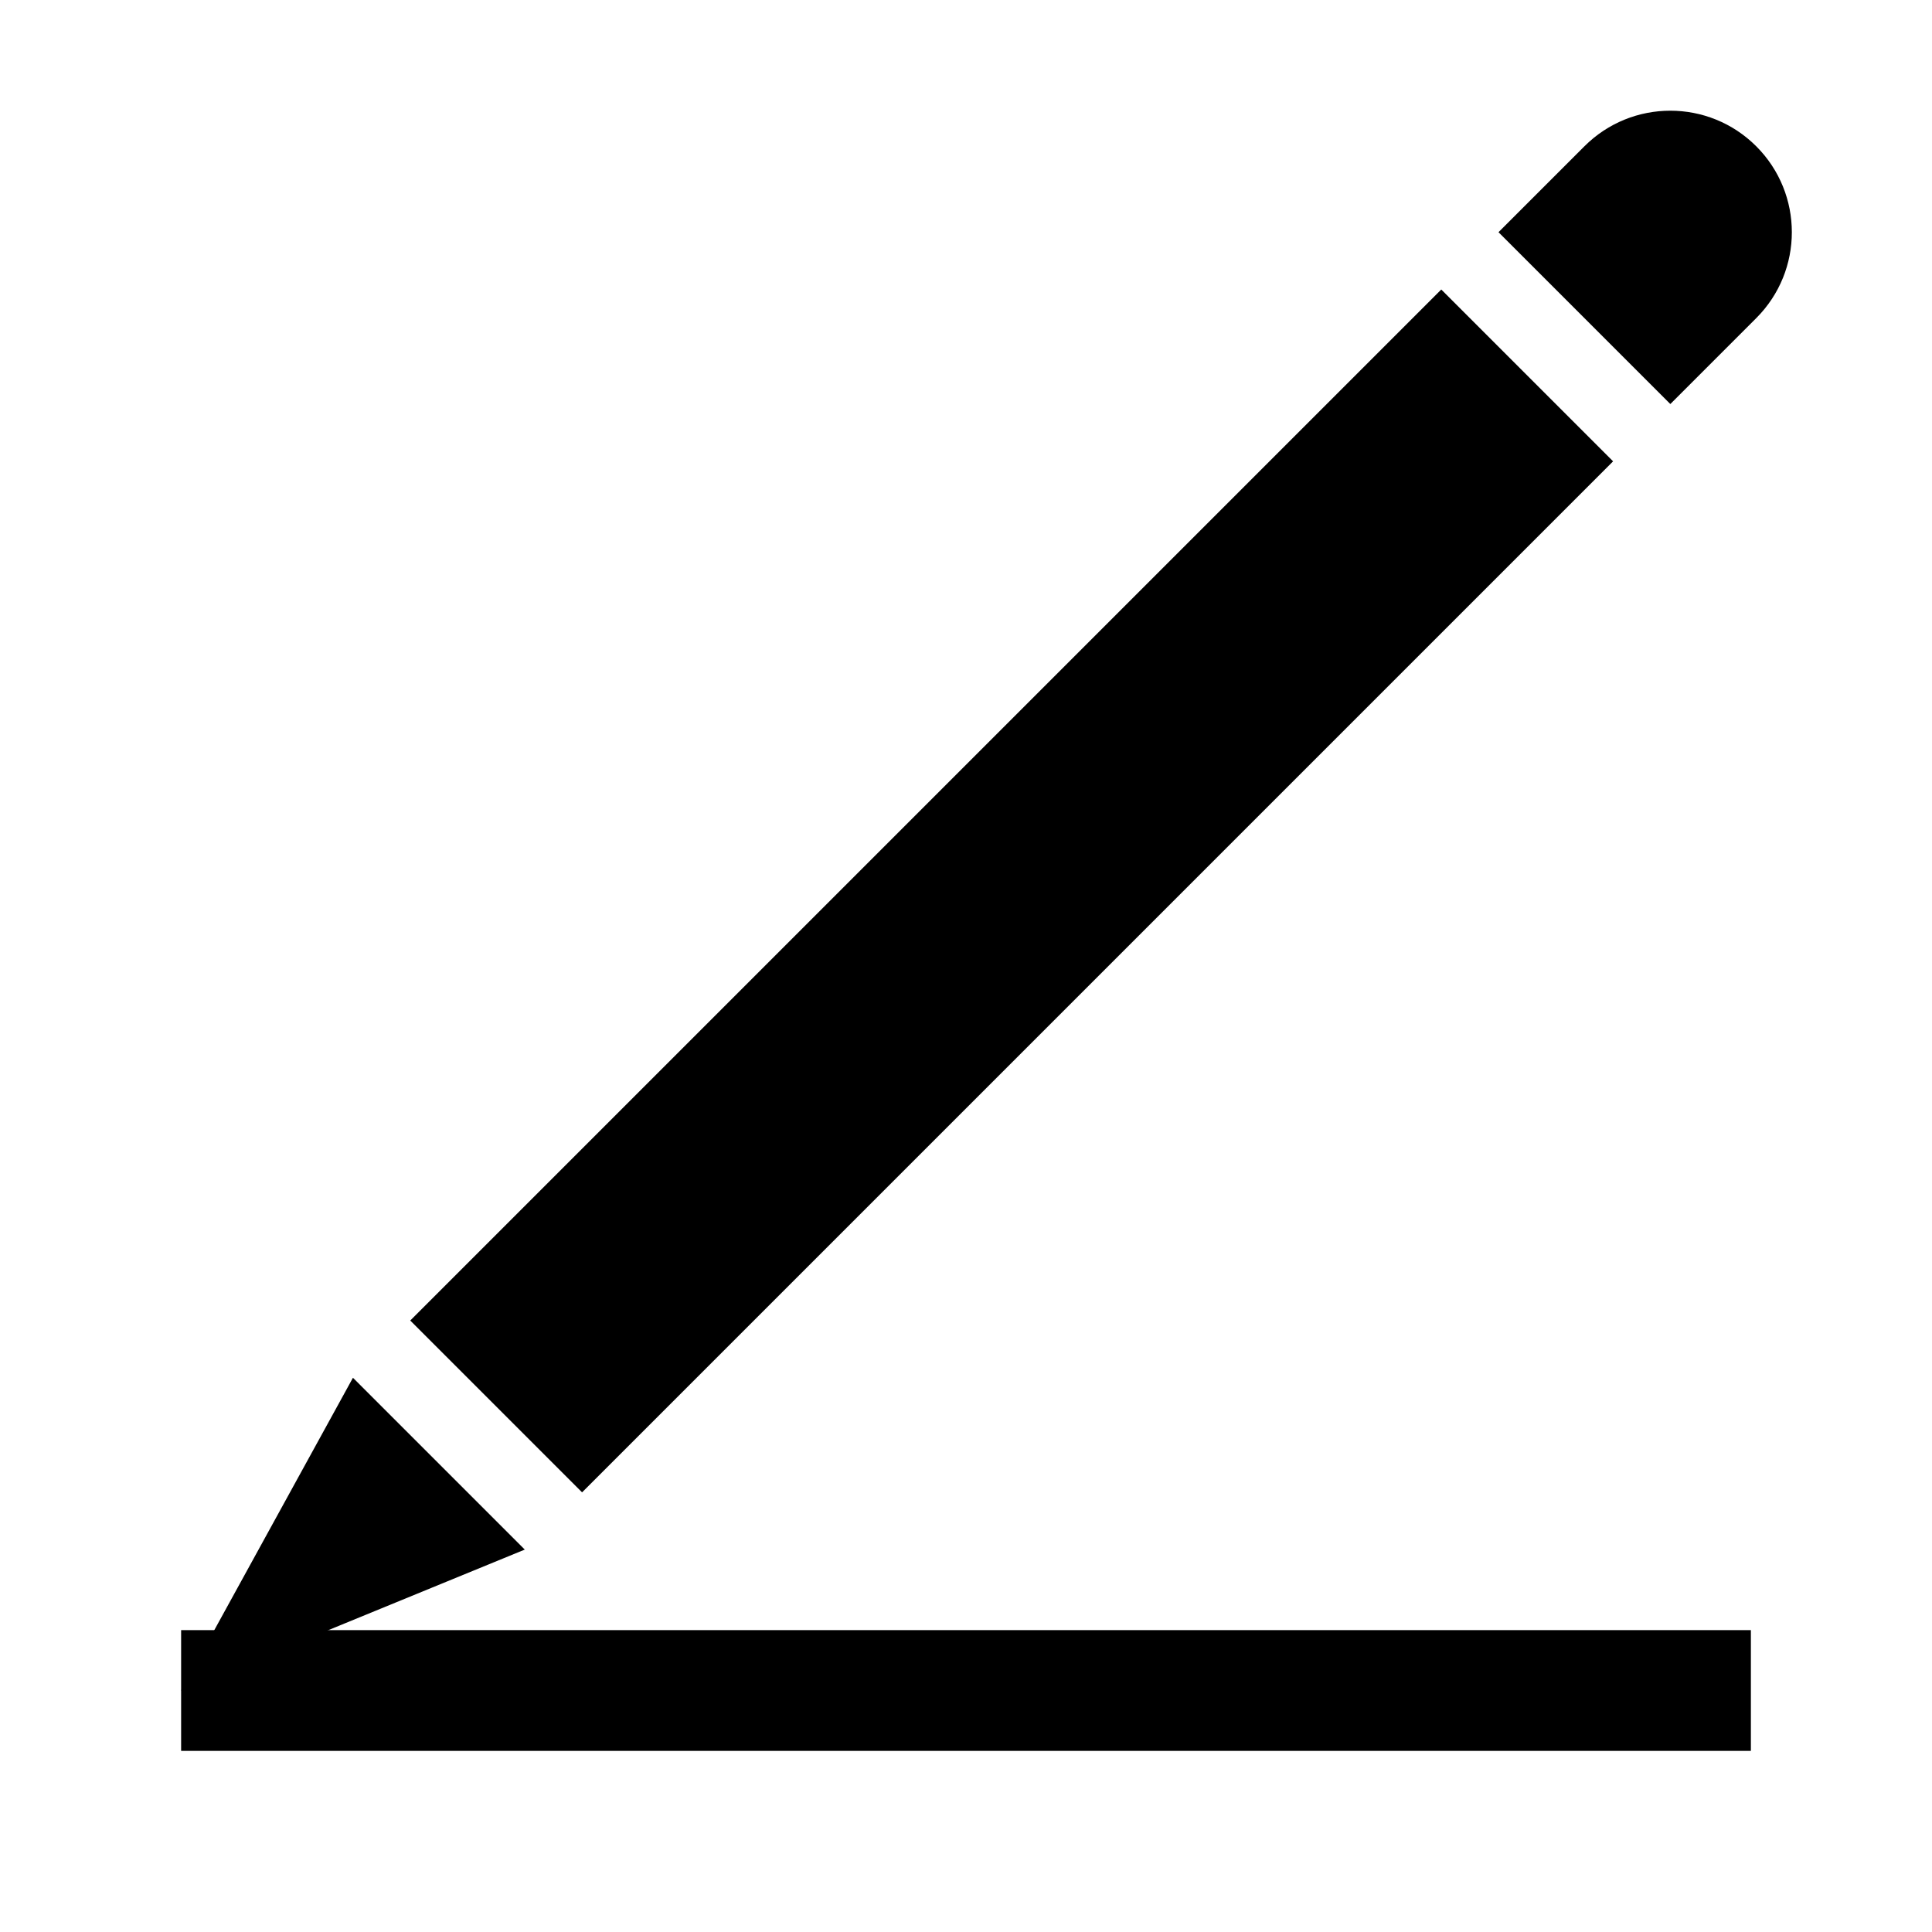
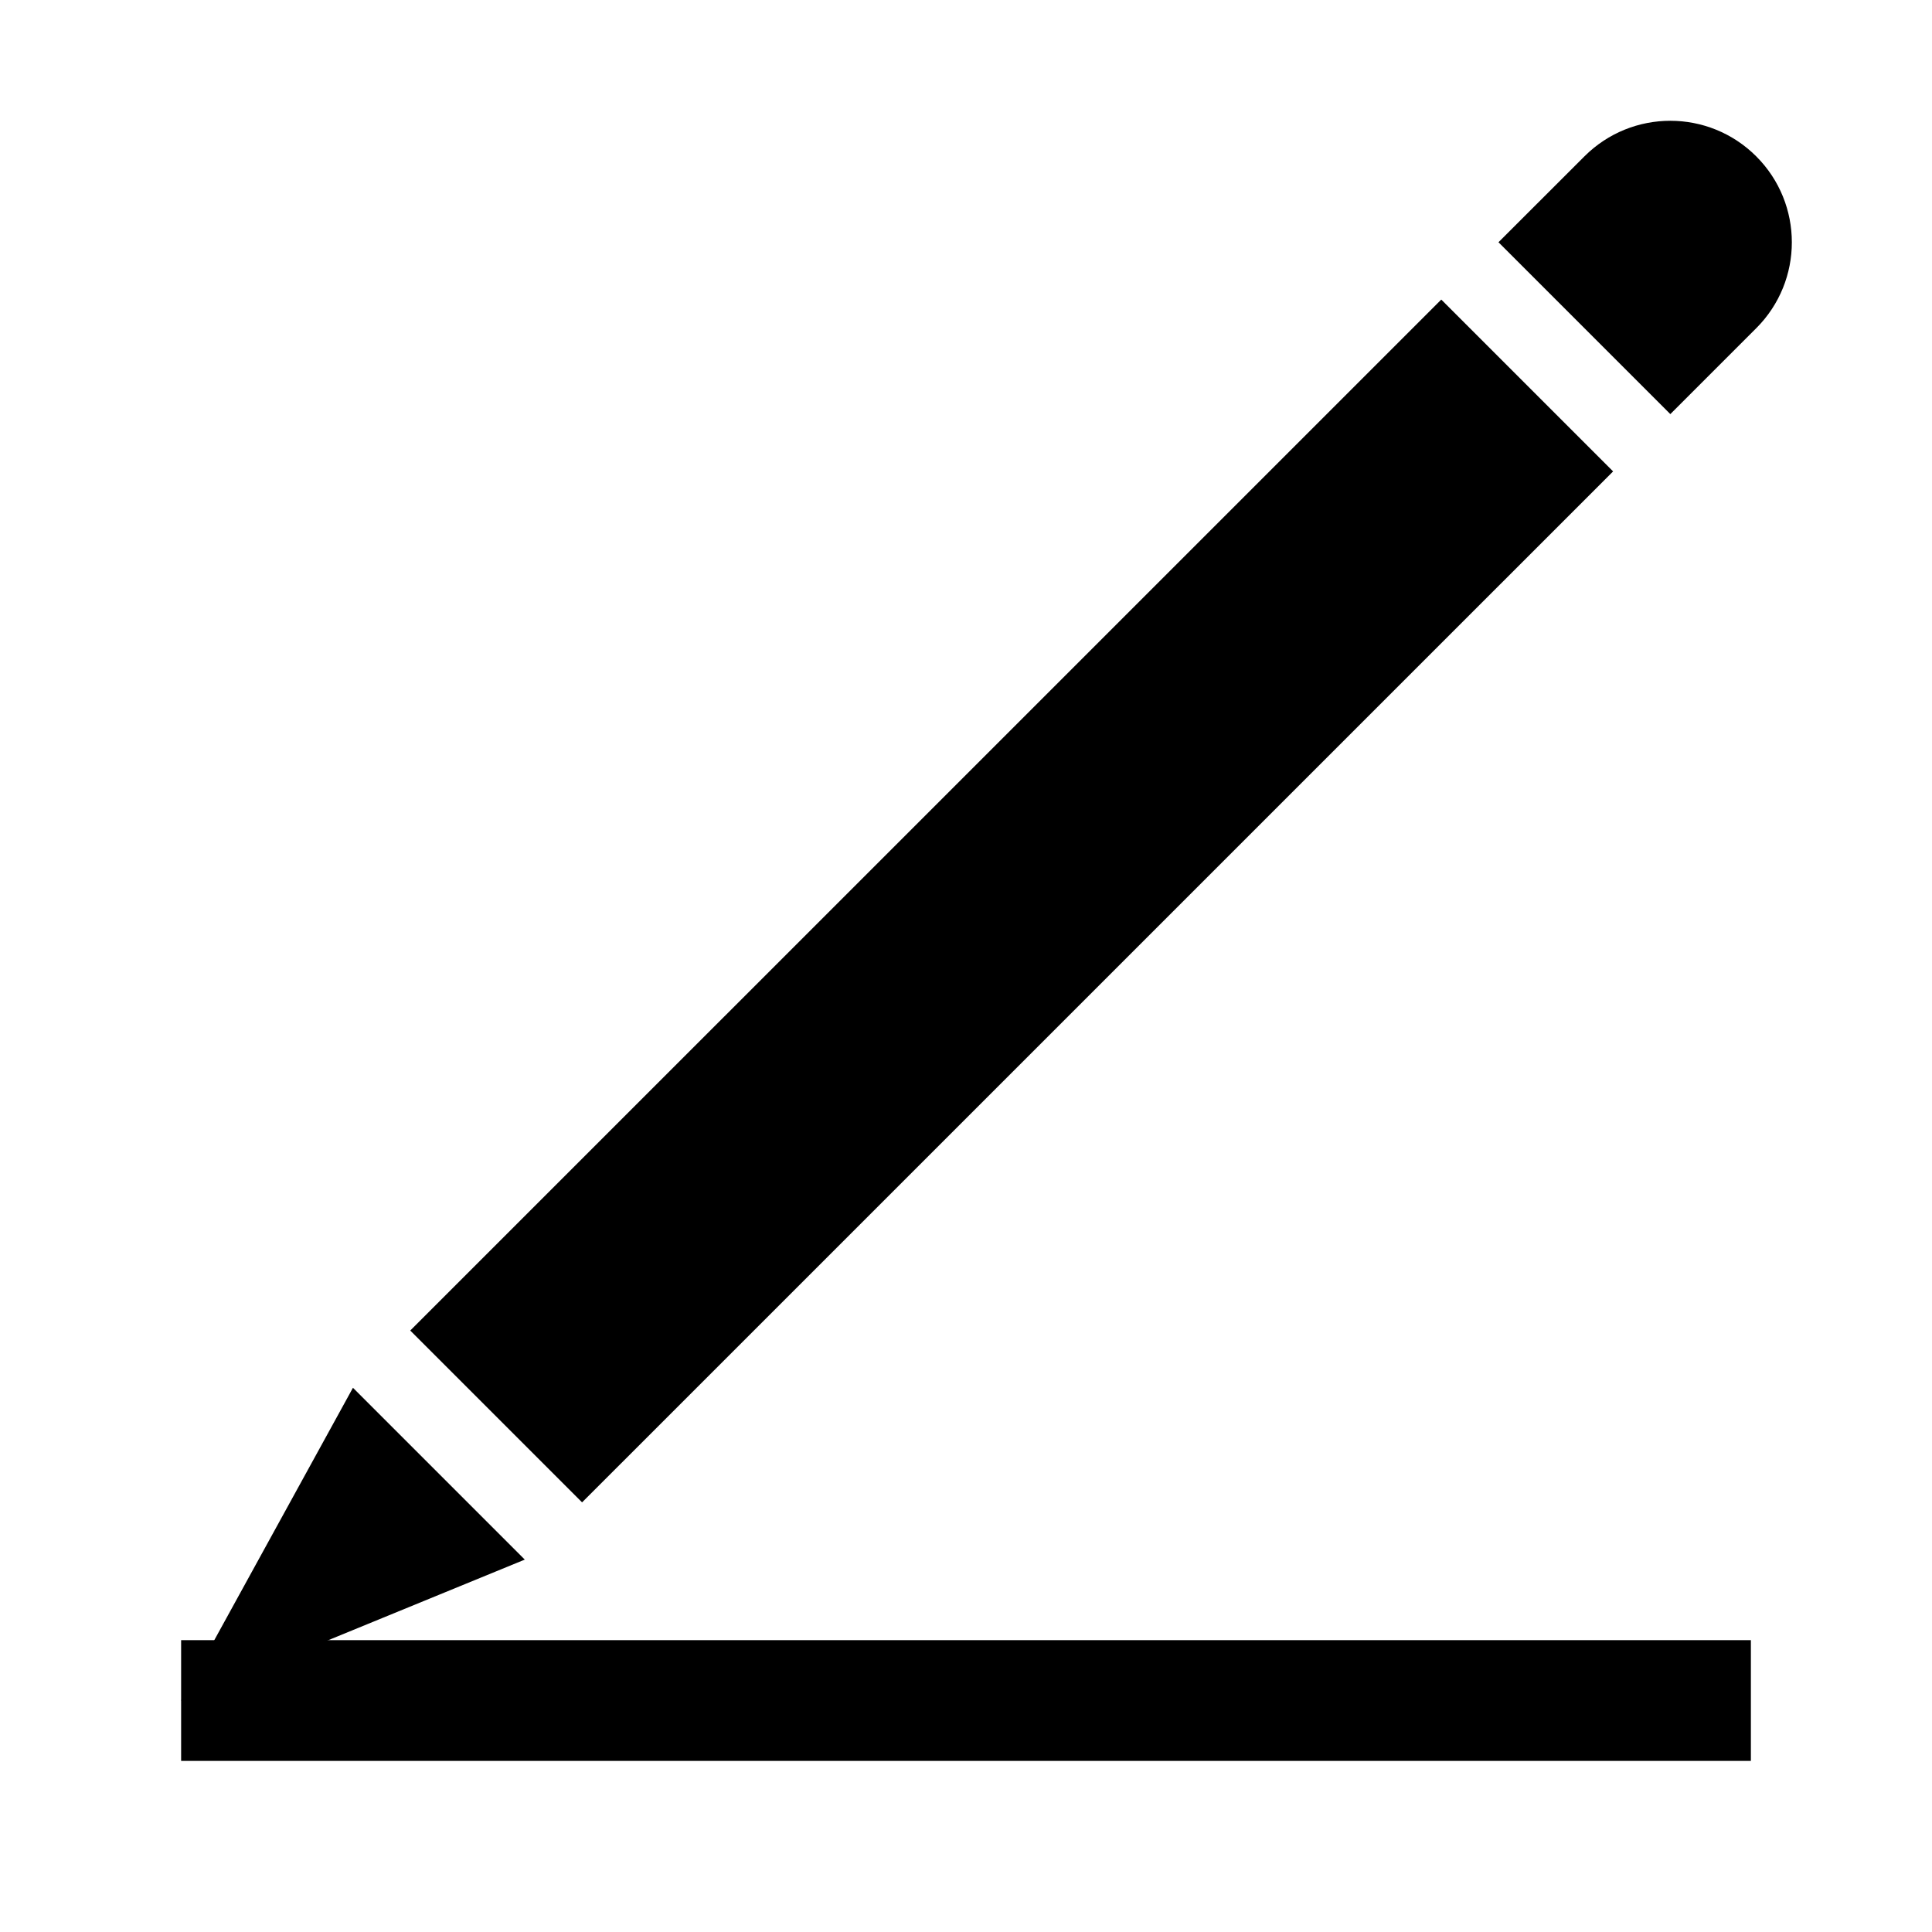
<svg xmlns="http://www.w3.org/2000/svg" width="32" height="32" viewBox="0 0 32 32" fill="none">
-   <path fill="#000" d="M6.795 21.872L23.872 4.795l2.846 2.846L9.641 24.718zM3 28l2.846-5.18 2.846 2.846L3 28zM24.82 3.846l1.423-1.423c.786-.786 2.06-.786 2.846 0s.786 2.06 0 2.846l-1.423 1.423-2.846-2.846z" />
-   <path fill="#000" d="M3 27h26v2H3z" />
+   <path d="M6.795 22.038L23.872 4.962l2.846 2.846L9.641 24.884l-2.846-2.846zM3 28.166l2.846-5.18 2.846 2.846L3 28.166zM24.82 4.012l1.423-1.422c.786-.786 2.06-.786 2.846 0s.786 2.06 0 2.846l-1.423 1.423-2.846-2.846z" fill="#000" />
+   <path d="M3 27.166h26v2H3v-2z" fill="#000" />
</svg>
